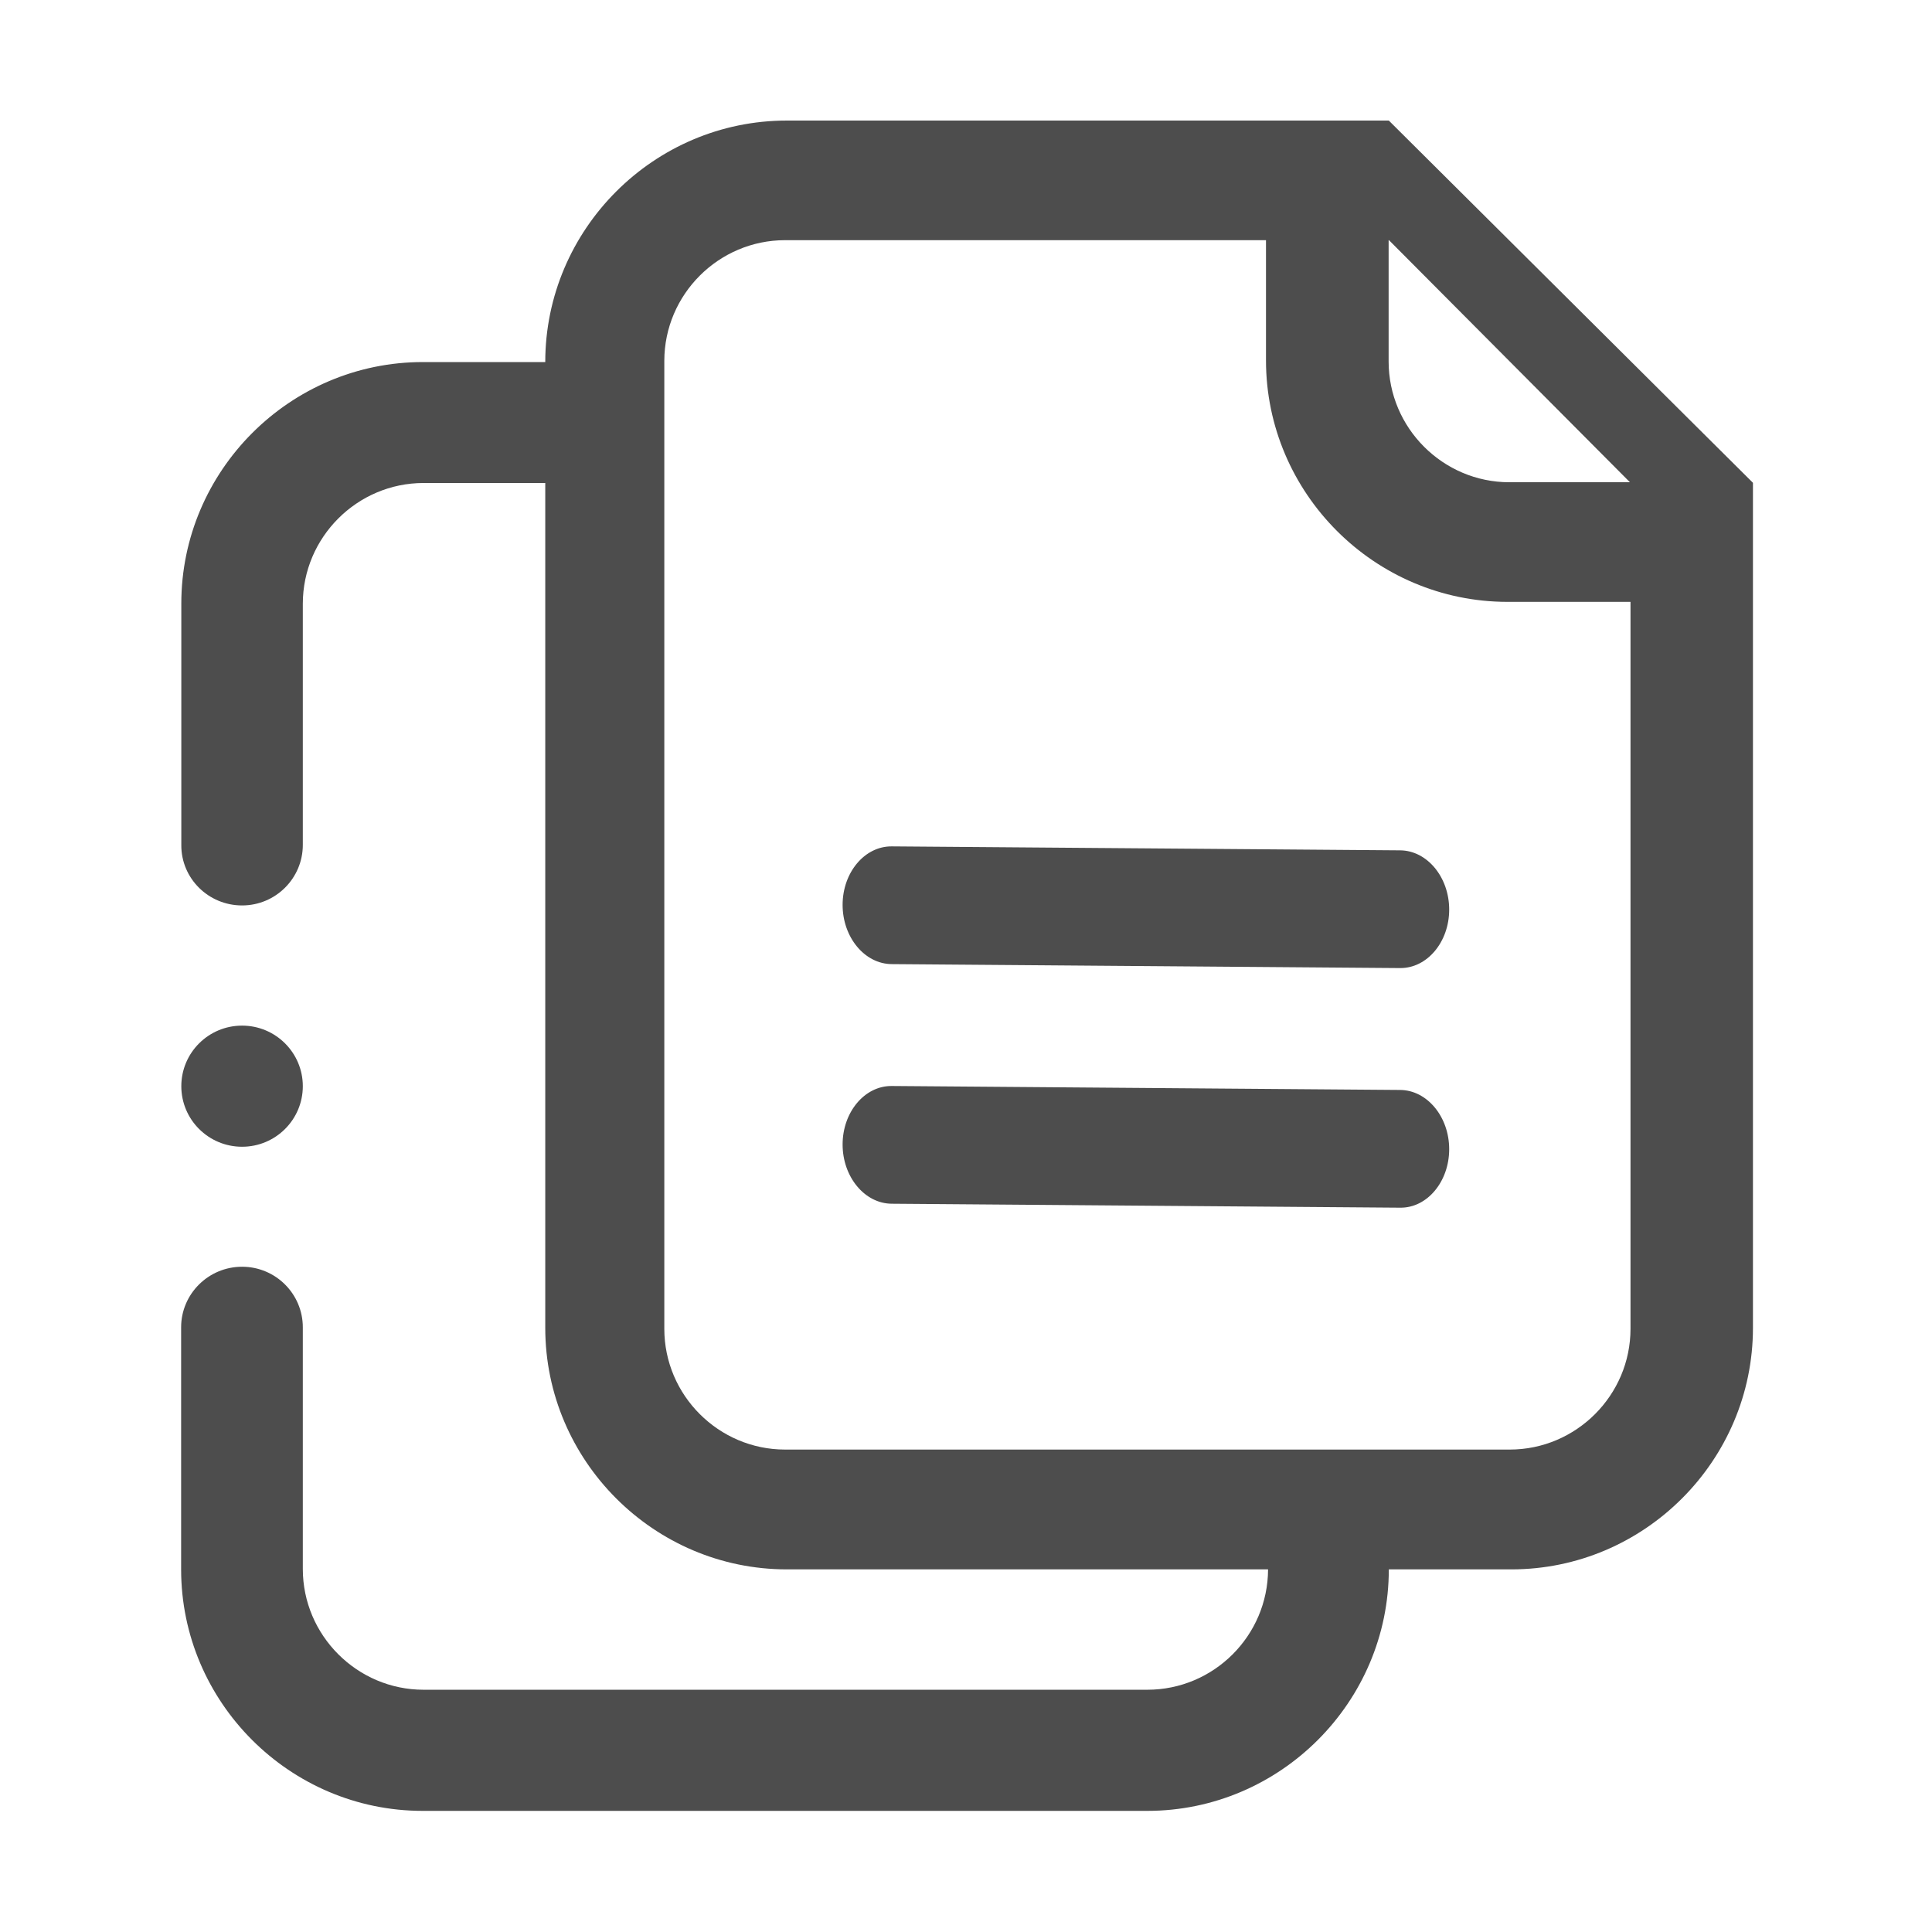
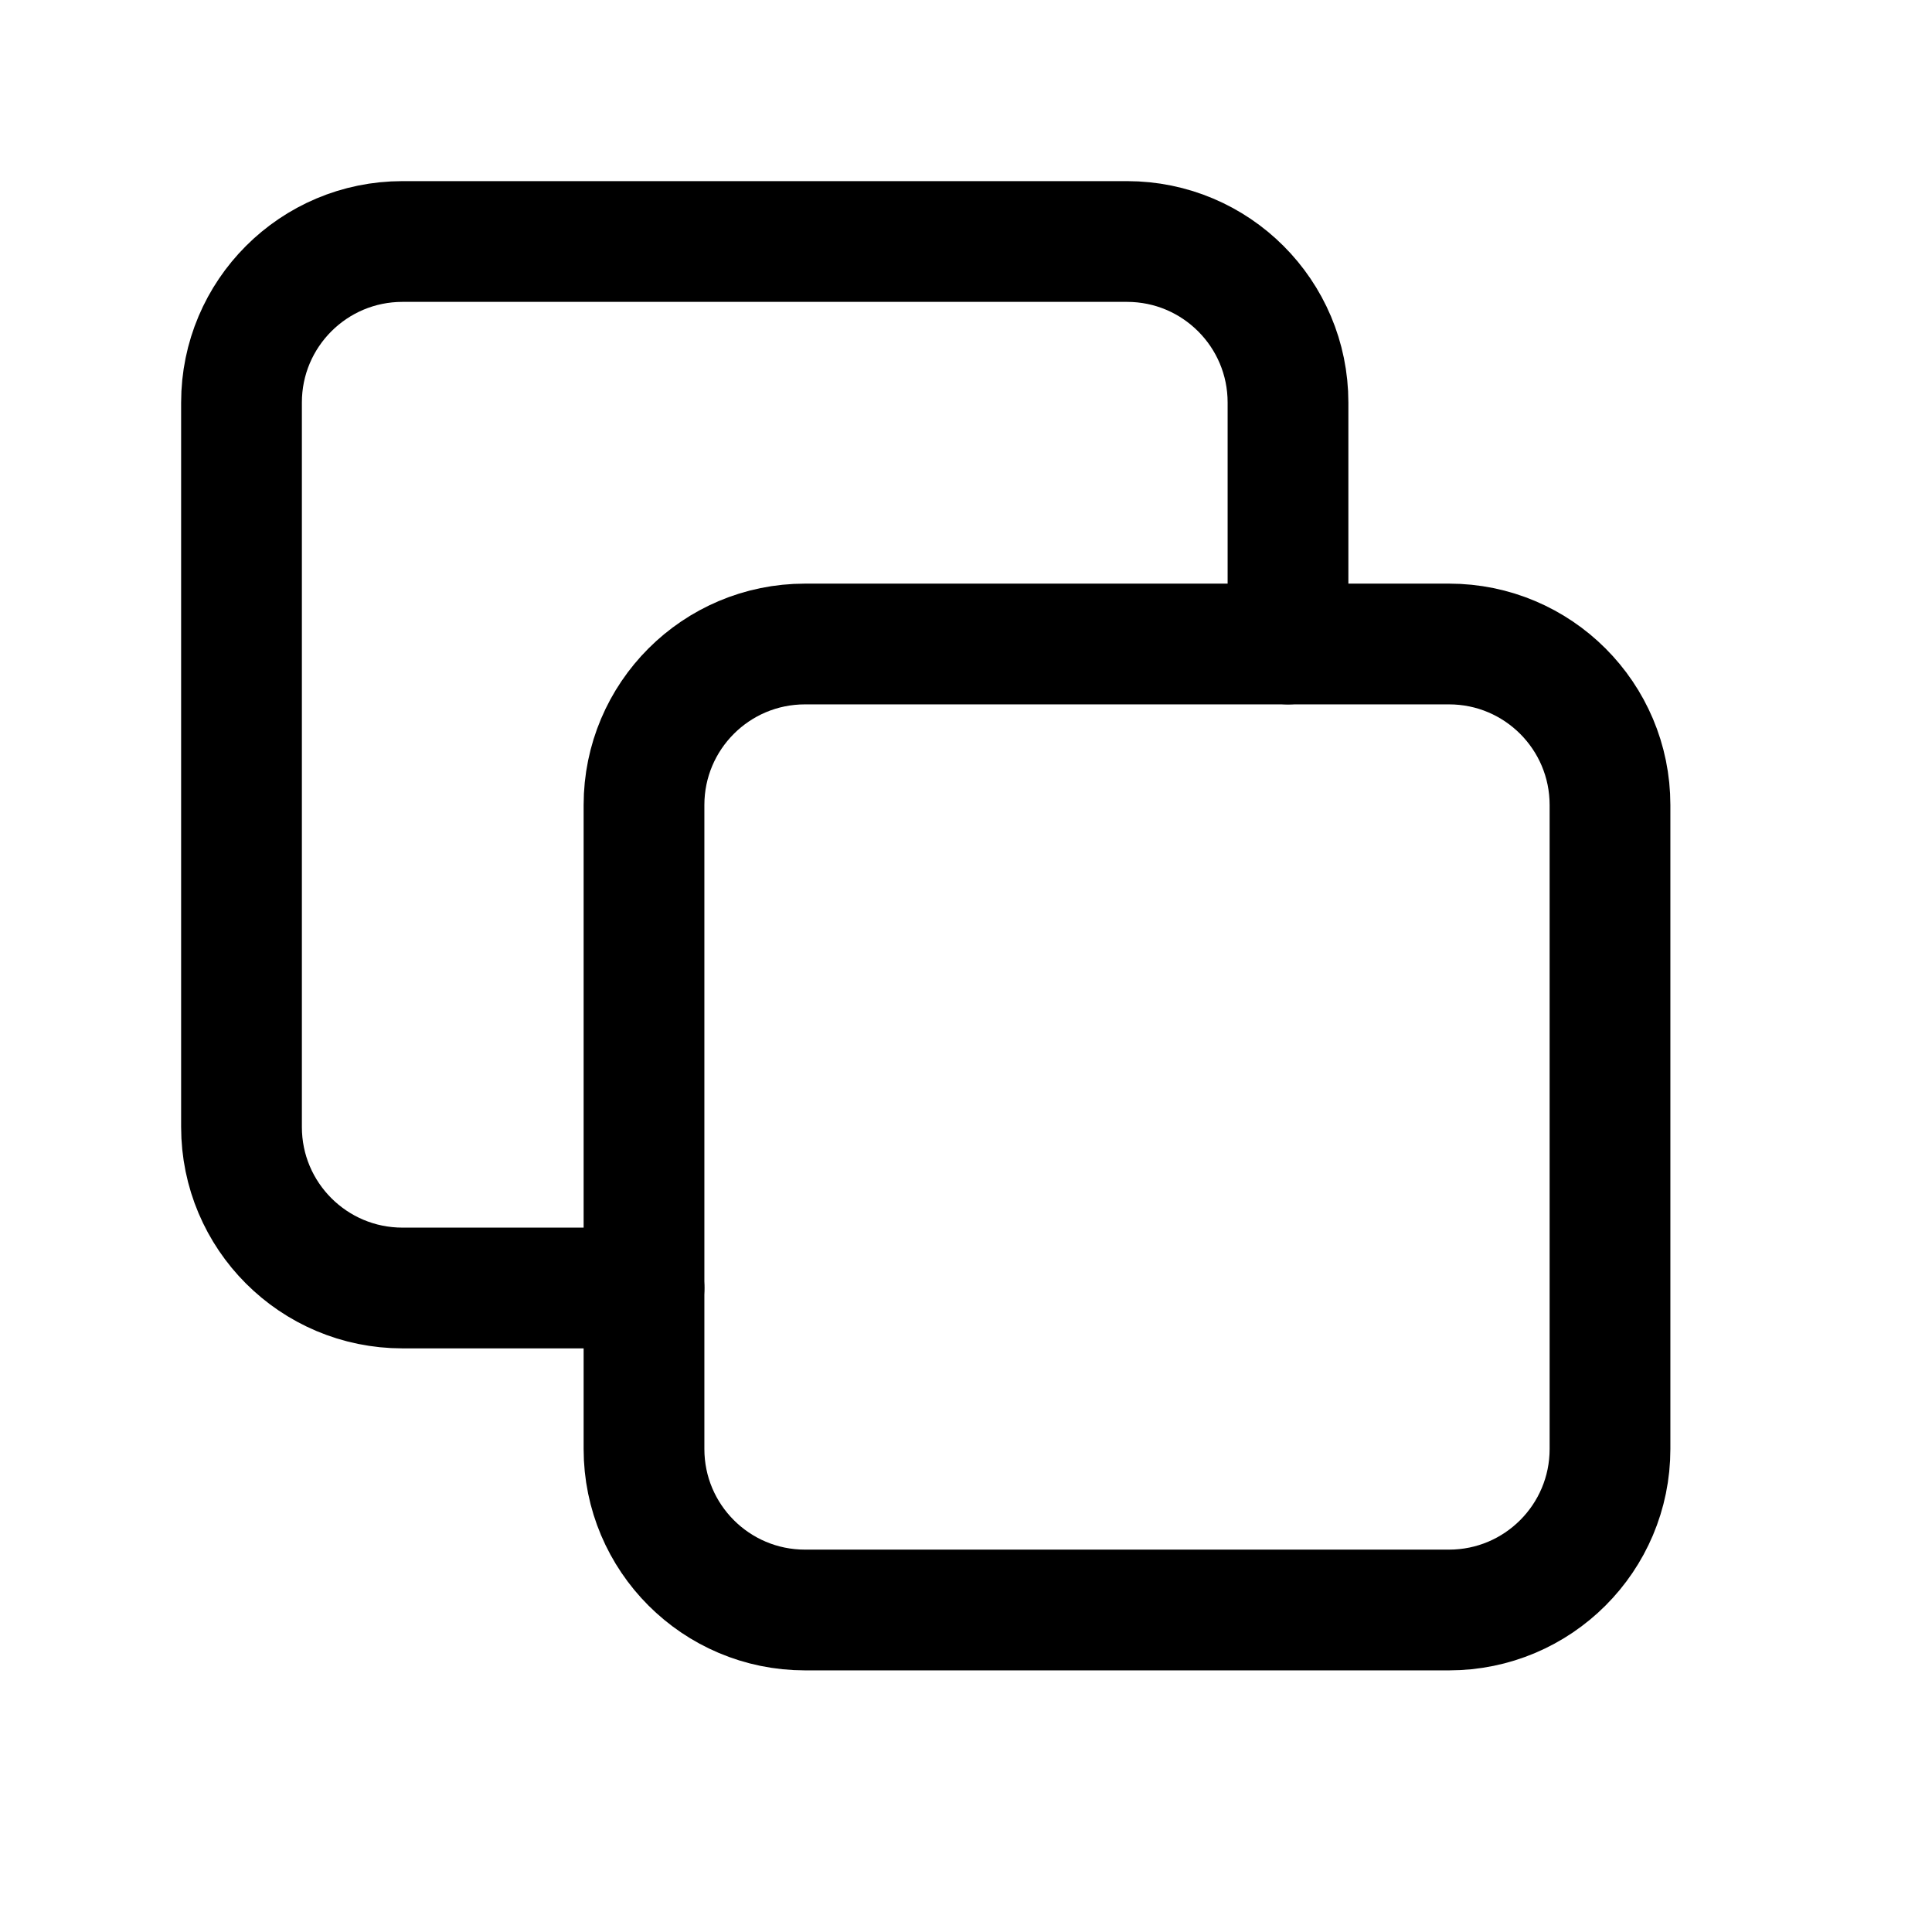
- <svg xmlns="http://www.w3.org/2000/svg" class="icon" width="200px" height="200.00px" viewBox="0 0 1024 1024" version="1.1">
-   <path d="M96.1 575.7a32.2 32.1 0 1 0 64.4 0 32.2 32.1 0 1 0-64.4 0Z" fill="#4D4D4D" />
-   <path d="M742.1 450.7l-269.5-2.1c-14.3-0.1-26 13.8-26 31s11.7 31.3 26 31.4l269.5 2.1c14.3 0.1 26-13.8 26-31s-11.7-31.3-26-31.4zM742.1 577.7l-269.5-2.1c-14.3-0.1-26 13.8-26 31s11.7 31.3 26 31.4l269.5 2.1c14.3 0.2 26-13.8 26-31s-11.7-31.3-26-31.4z" fill="#4D4D4D" />
-   <path d="M736.1 63.9H417c-70.4 0-128 57.6-128 128h-64.9c-70.4 0-128 57.6-128 128v128c-0.1 17.7 14.4 32 32.2 32 17.8 0 32.2-14.4 32.2-32.1V320c0-35.2 28.8-64 64-64H289v447.8c0 70.4 57.6 128 128 128h255.1c-0.1 35.2-28.8 63.8-64 63.8H224.5c-35.2 0-64-28.8-64-64V703.5c0-17.7-14.4-32.1-32.2-32.1-17.8 0-32.3 14.4-32.3 32.1v128.3c0 70.4 57.6 128 128 128h384.1c70.4 0 128-57.6 128-128h65c70.4 0 128-57.6 128-128V255.9l-193-192z m0.1 63.4l127.7 128.3H800c-35.2 0-64-28.8-64-64v-64.3h0.2z m64 641H416.1c-35.2 0-64-28.8-64-64v-513c0-35.2 28.8-64 64-64H671V191c0 70.4 57.6 128 128 128h65.2v385.3c0 35.2-28.8 64-64 64z" fill="#4D4D4D" />
+ <svg xmlns="http://www.w3.org/2000/svg" width="24" height="24" viewBox="0 0 24 24" fill="none" stroke="currentColor" stroke-width="1.5" stroke-linecap="round" stroke-linejoin="round">
+   <rect x="8" y="8" width="12" height="12" rx="2" />
+   <path d="M16 8V5a2 2 0 0 0-2-2H5a2 2 0 0 0-2 2v9a2 2 0 0 0 2 2h3" />
</svg>
